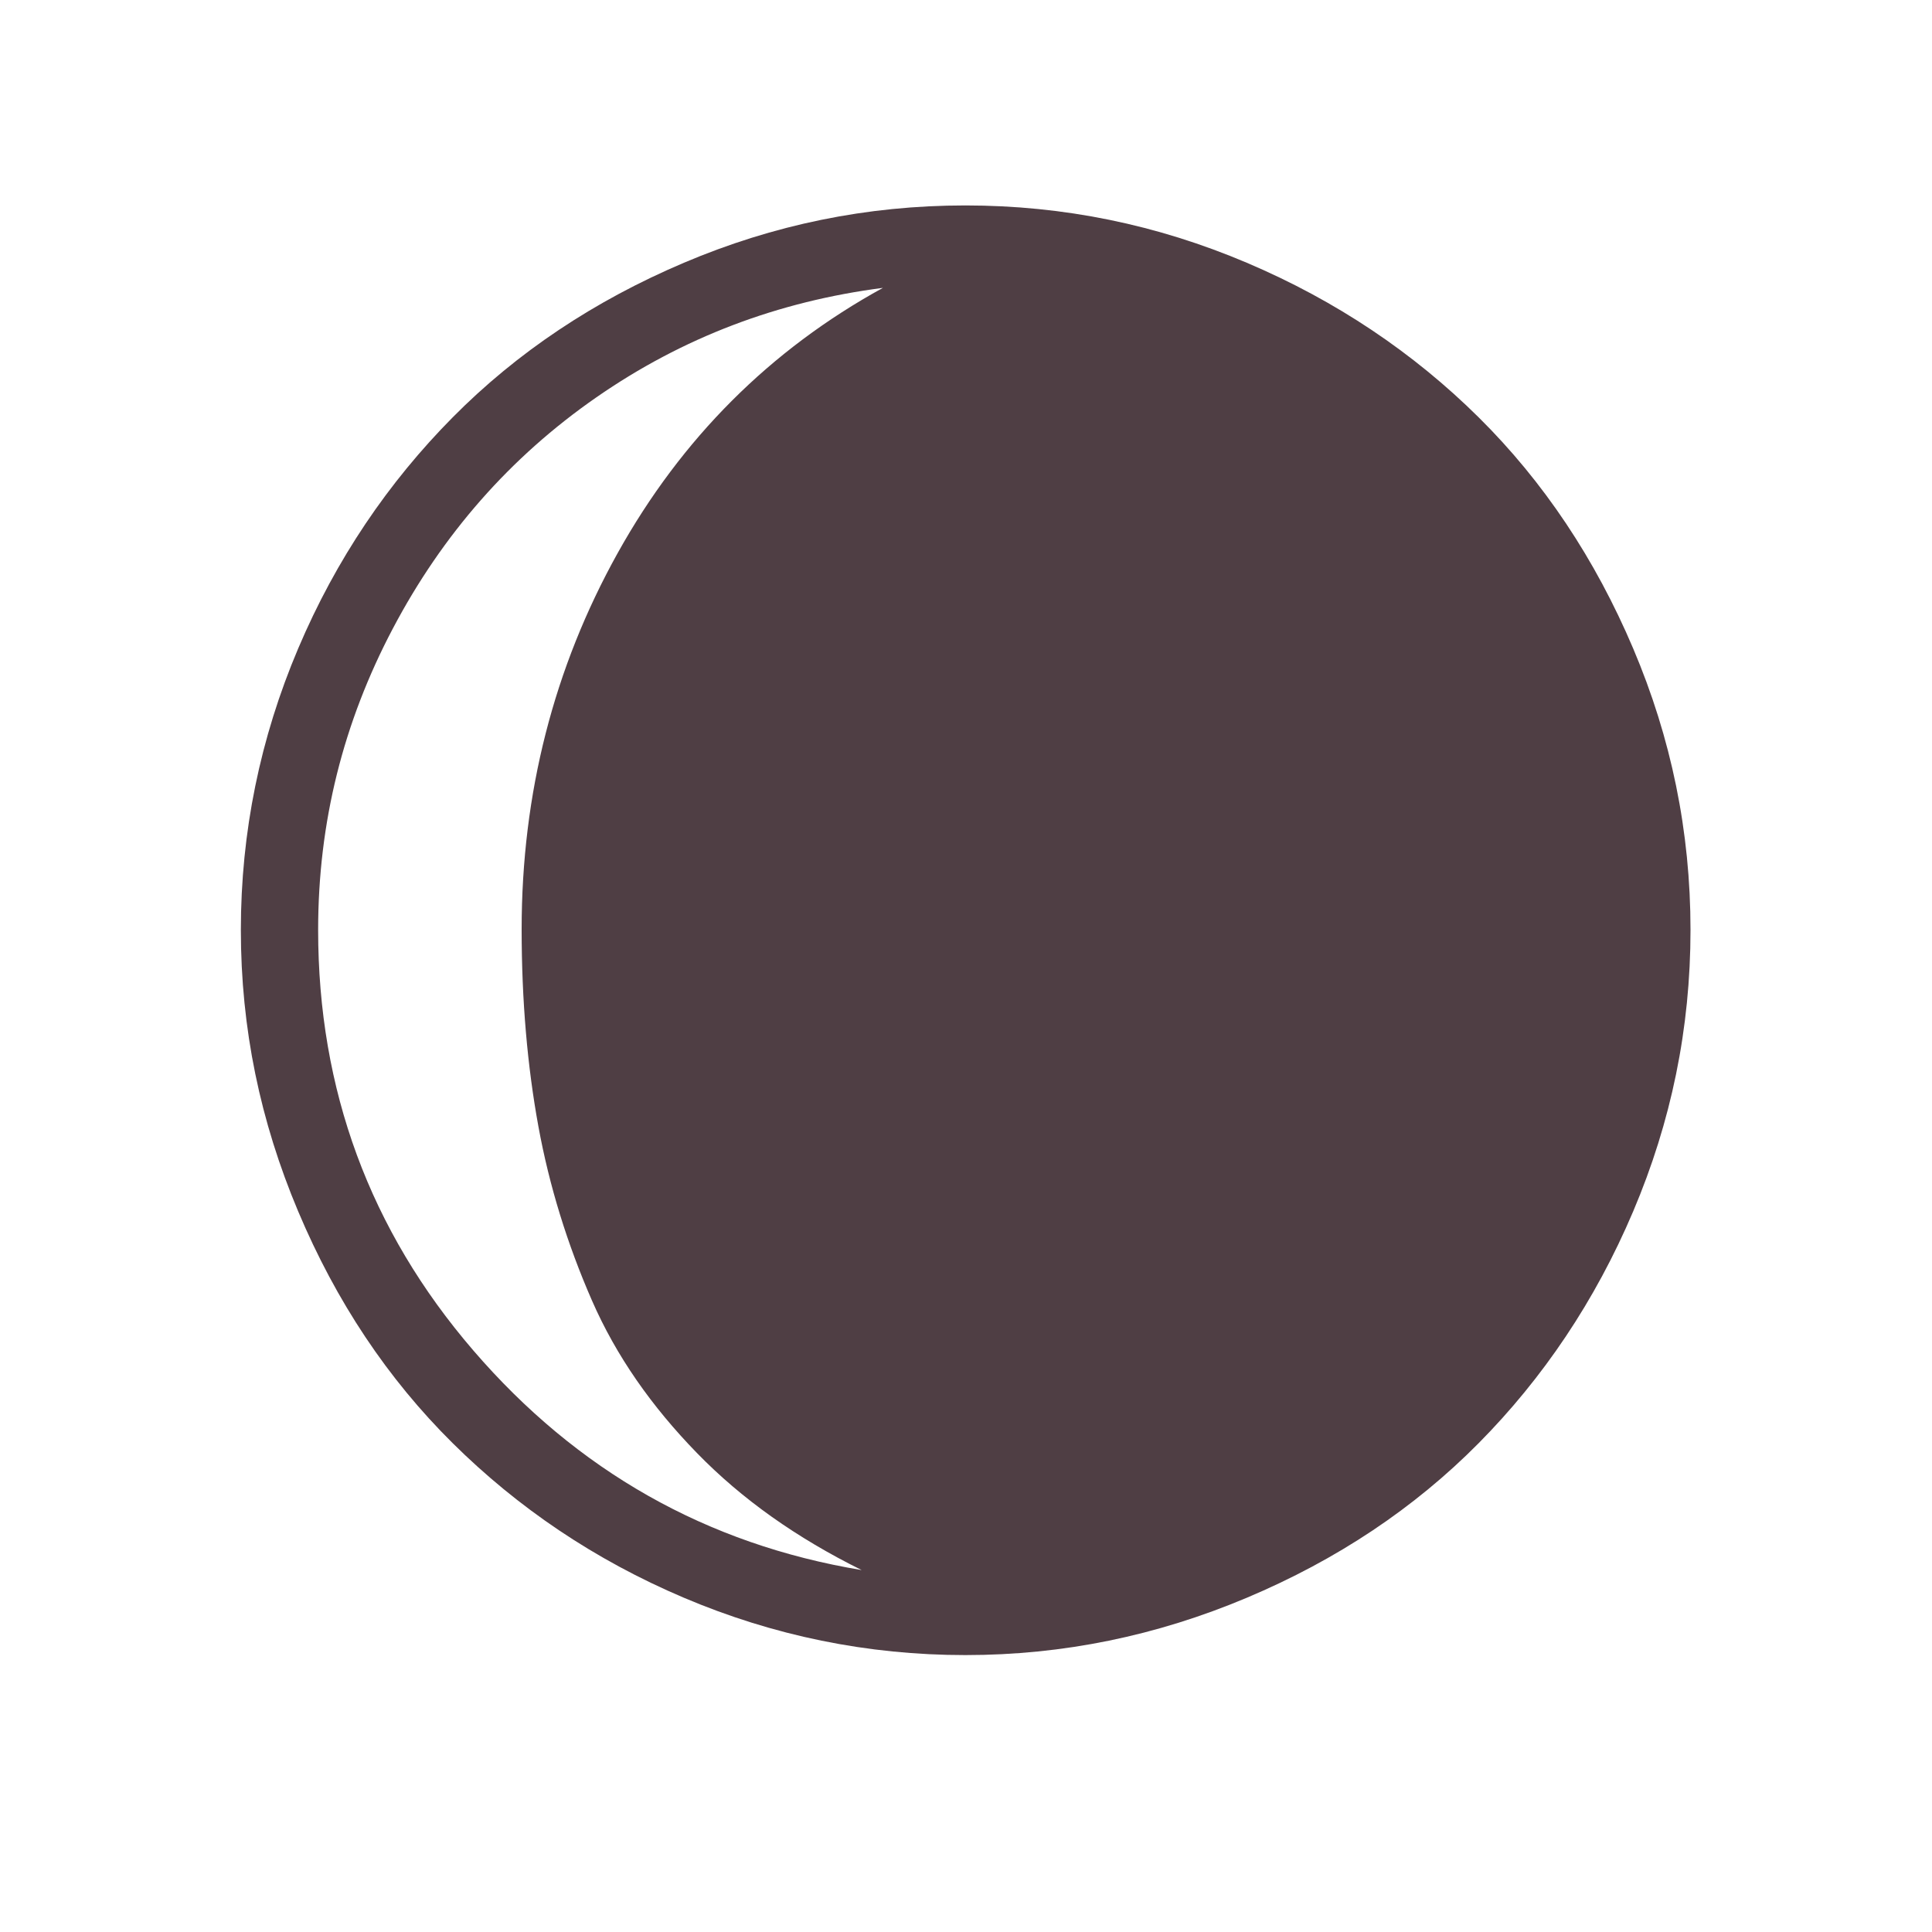
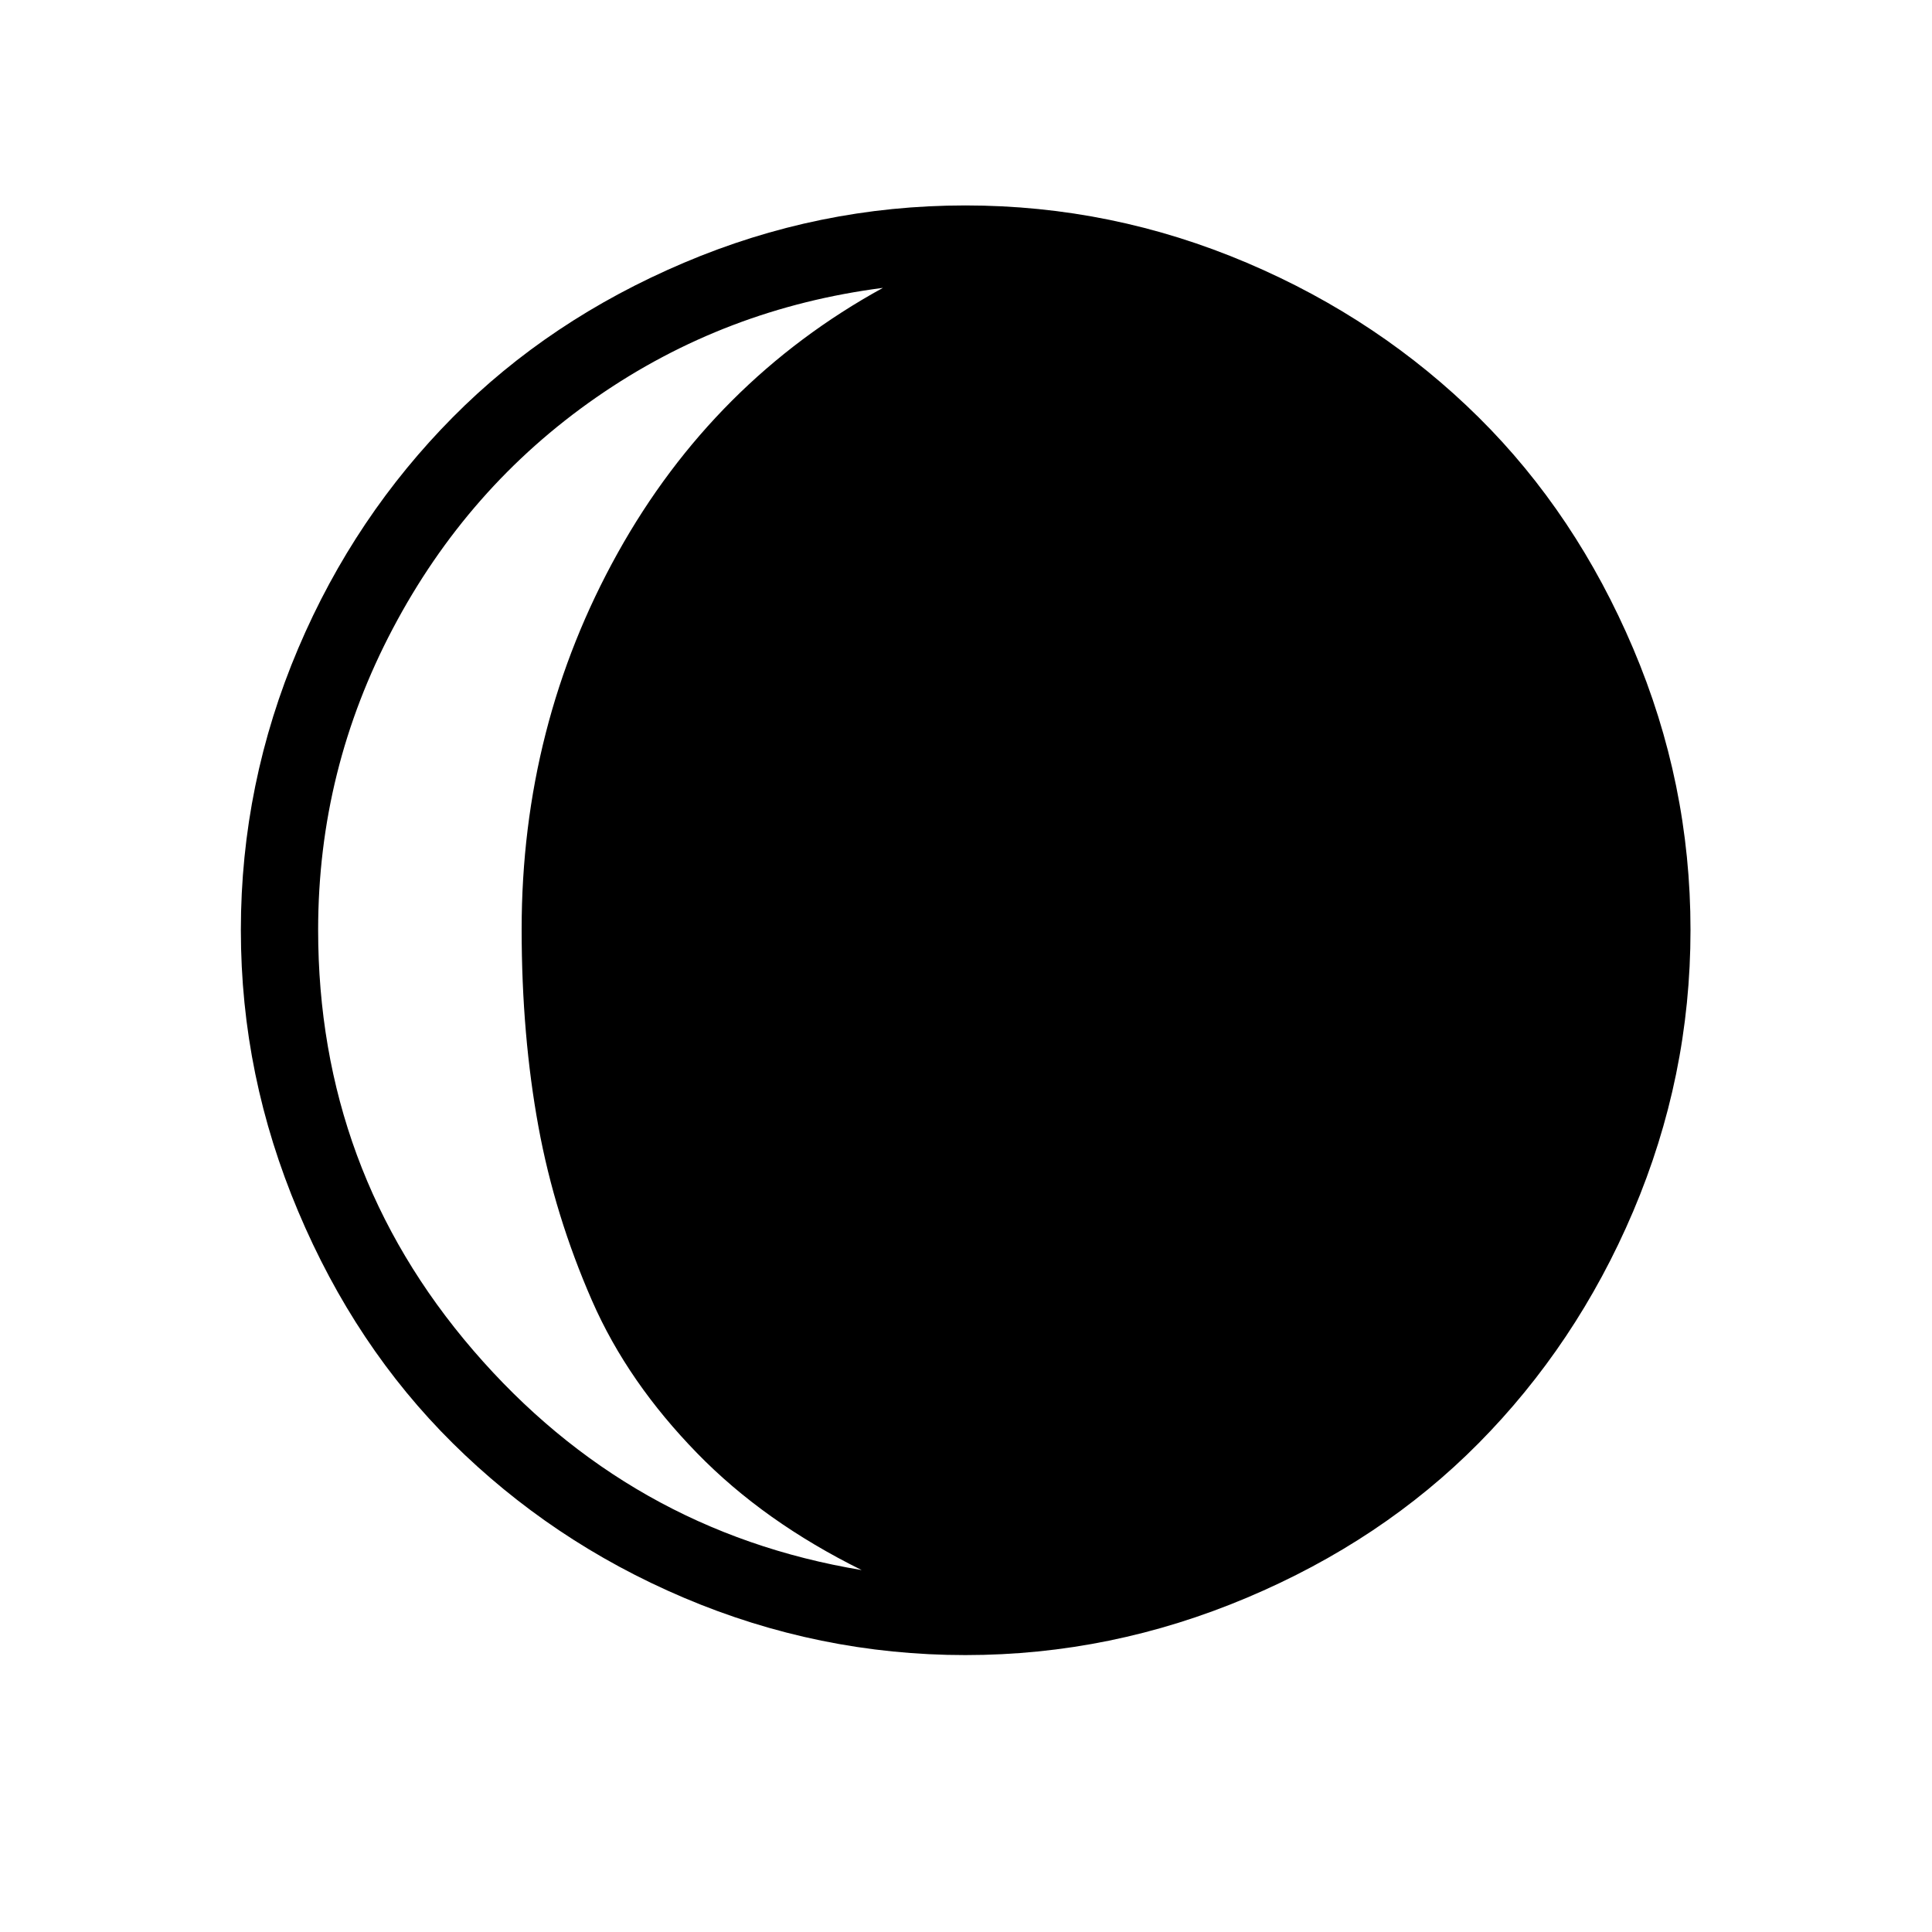
- <svg xmlns="http://www.w3.org/2000/svg" fill="#4F3E44" version="1.1" id="Layer_1" x="0px" y="0px" viewBox="0 0 30 30" style="enable-background:new 0 0 30 30;" xml:space="preserve">
+ <svg xmlns="http://www.w3.org/2000/svg" version="1.1" id="Layer_1" x="0px" y="0px" viewBox="0 0 30 30" style="enable-background:new 0 0 30 30;" xml:space="preserve">
  <path d="M3.74,14.44c0-1.52,0.3-2.98,0.89-4.37s1.4-2.58,2.4-3.59s2.2-1.81,3.59-2.4s2.84-0.89,4.37-0.89s2.98,0.3,4.37,0.89  s2.59,1.4,3.6,2.4s1.81,2.2,2.4,3.59s0.89,2.84,0.89,4.37s-0.3,2.98-0.89,4.37s-1.4,2.59-2.4,3.6s-2.2,1.81-3.6,2.4  s-2.85,0.89-4.37,0.89s-2.98-0.3-4.37-0.89s-2.58-1.4-3.59-2.4s-1.81-2.2-2.4-3.6S3.74,15.97,3.74,14.44z M4.94,14.44  c0,2.48,0.8,4.66,2.41,6.53s3.62,3.01,6.03,3.41c-1.01-0.5-1.86-1.1-2.56-1.82s-1.25-1.5-1.63-2.37s-0.66-1.77-0.83-2.7  s-0.26-1.95-0.26-3.06c0-2.11,0.5-4.06,1.49-5.84s2.37-3.16,4.12-4.12c-1.63,0.21-3.11,0.77-4.45,1.7S6.87,8.3,6.1,9.76  S4.94,12.77,4.94,14.44z" />
</svg>
